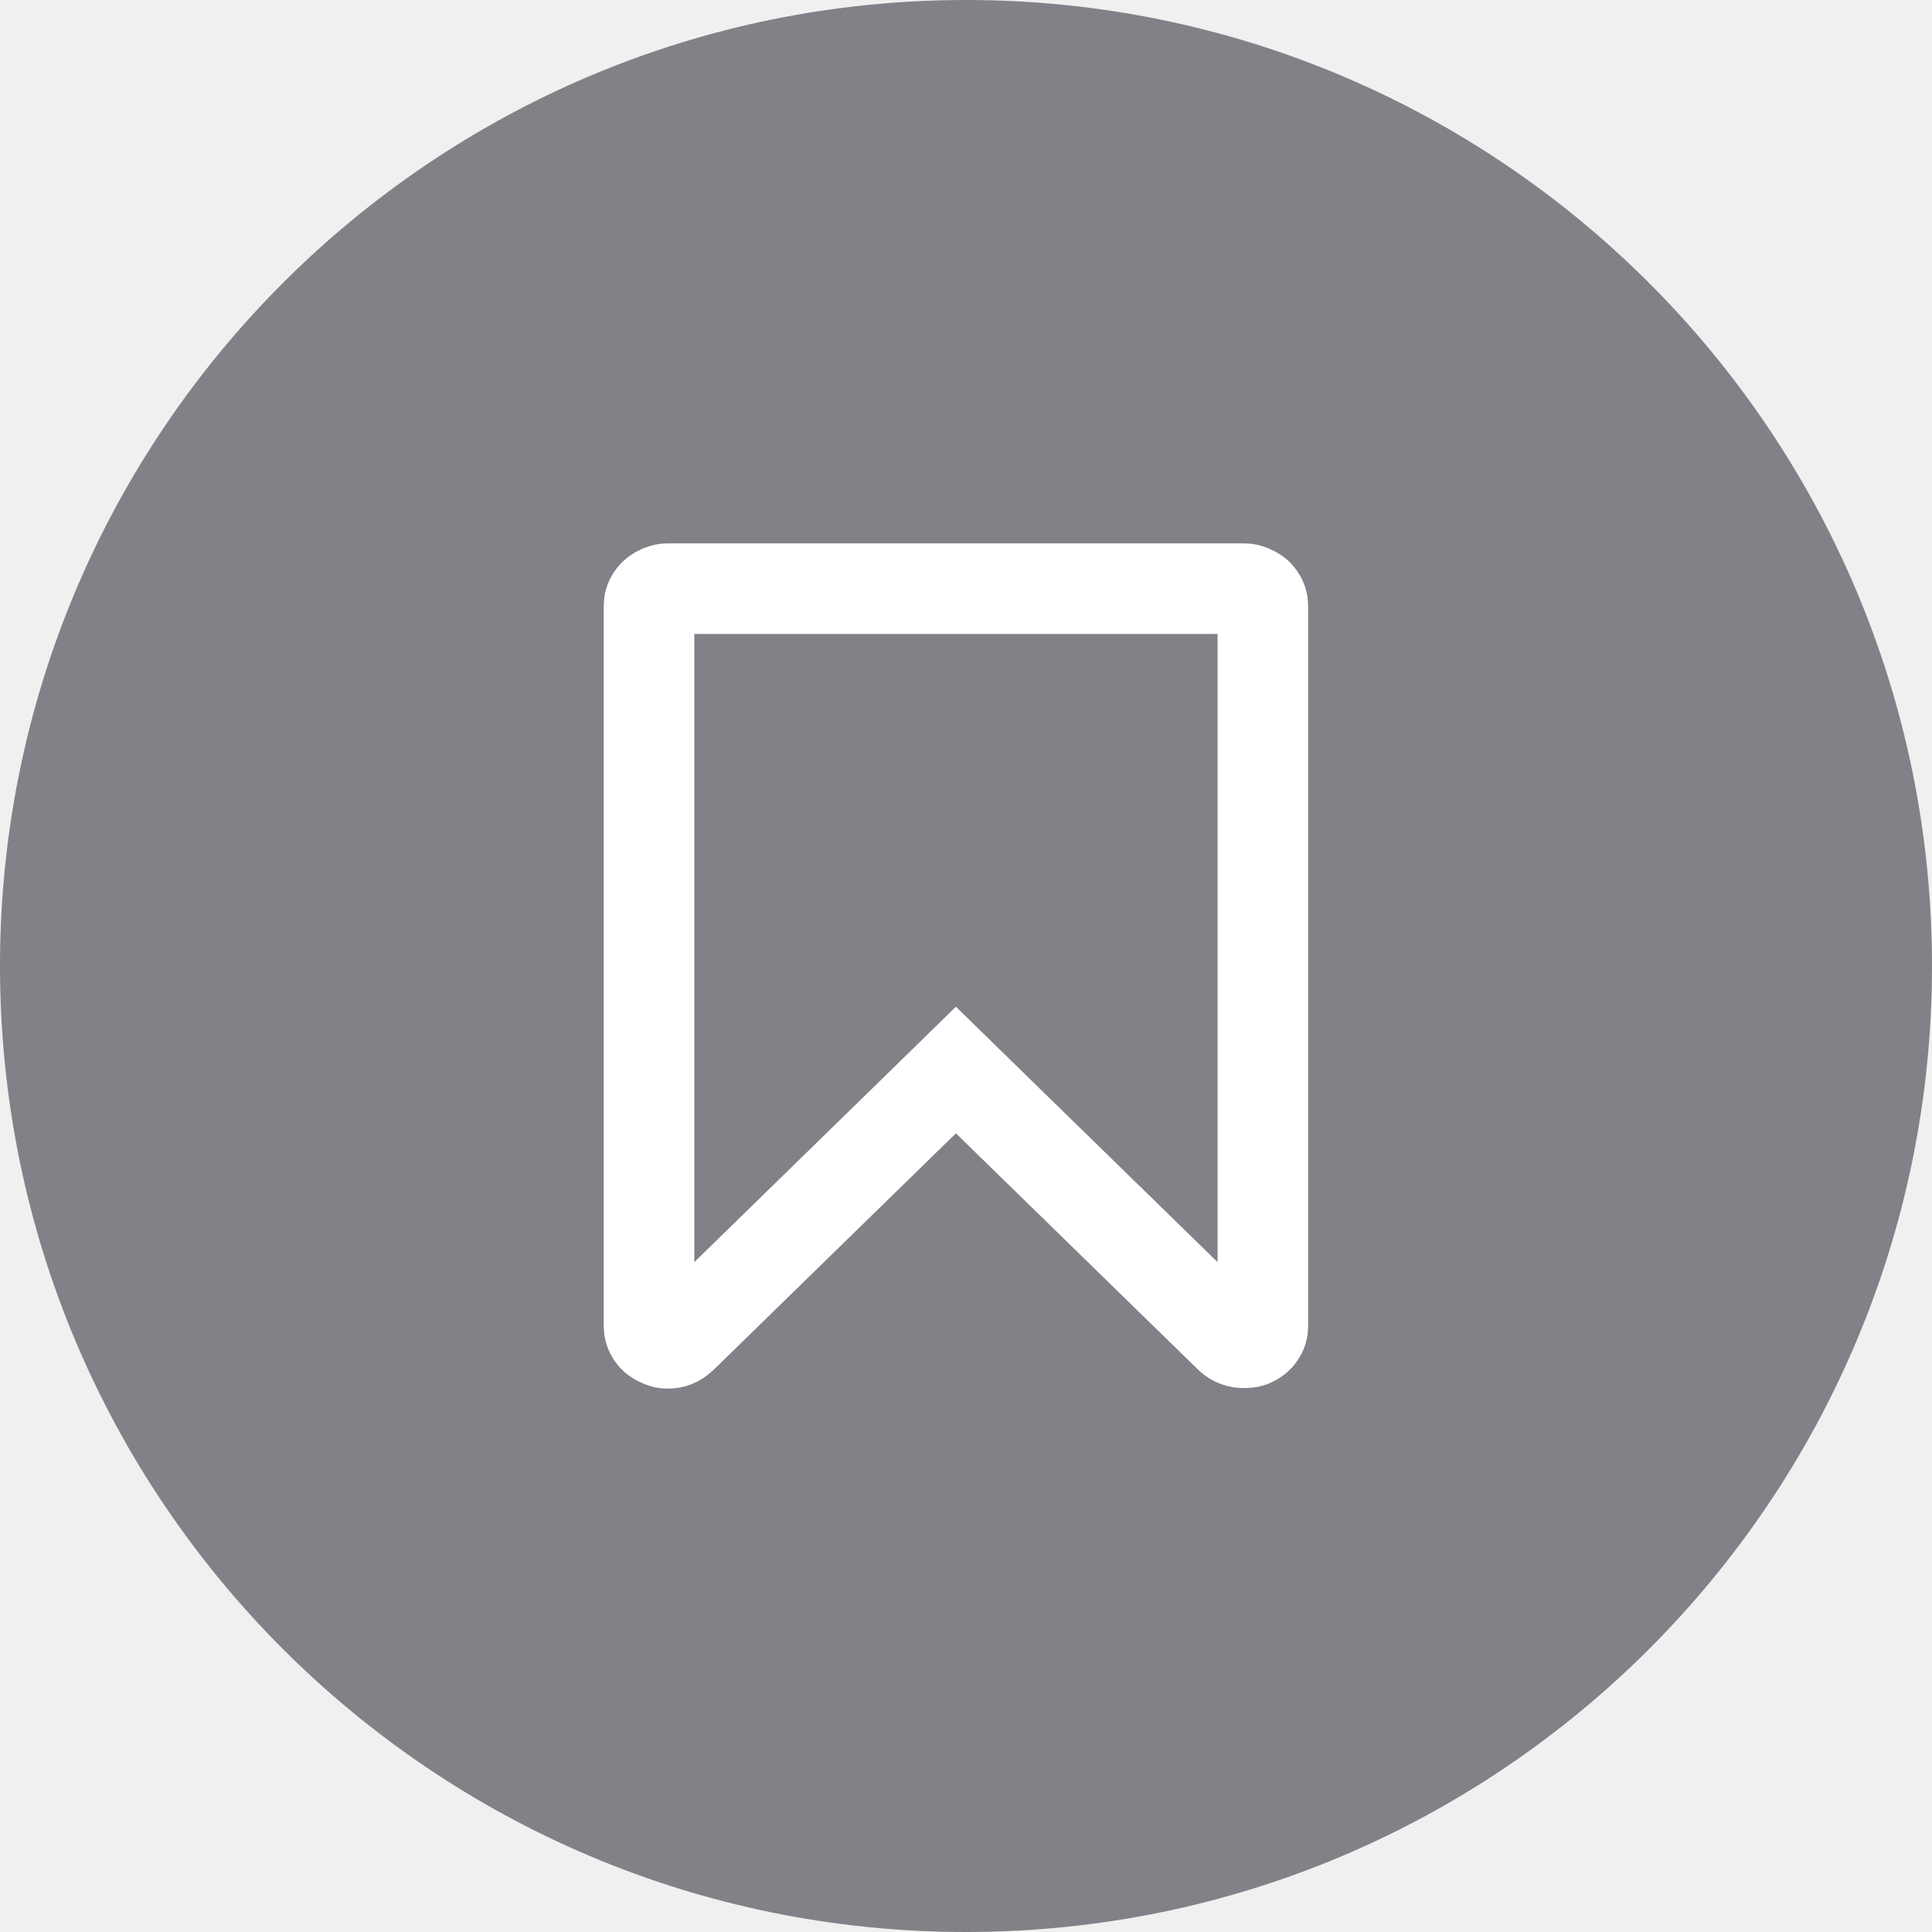
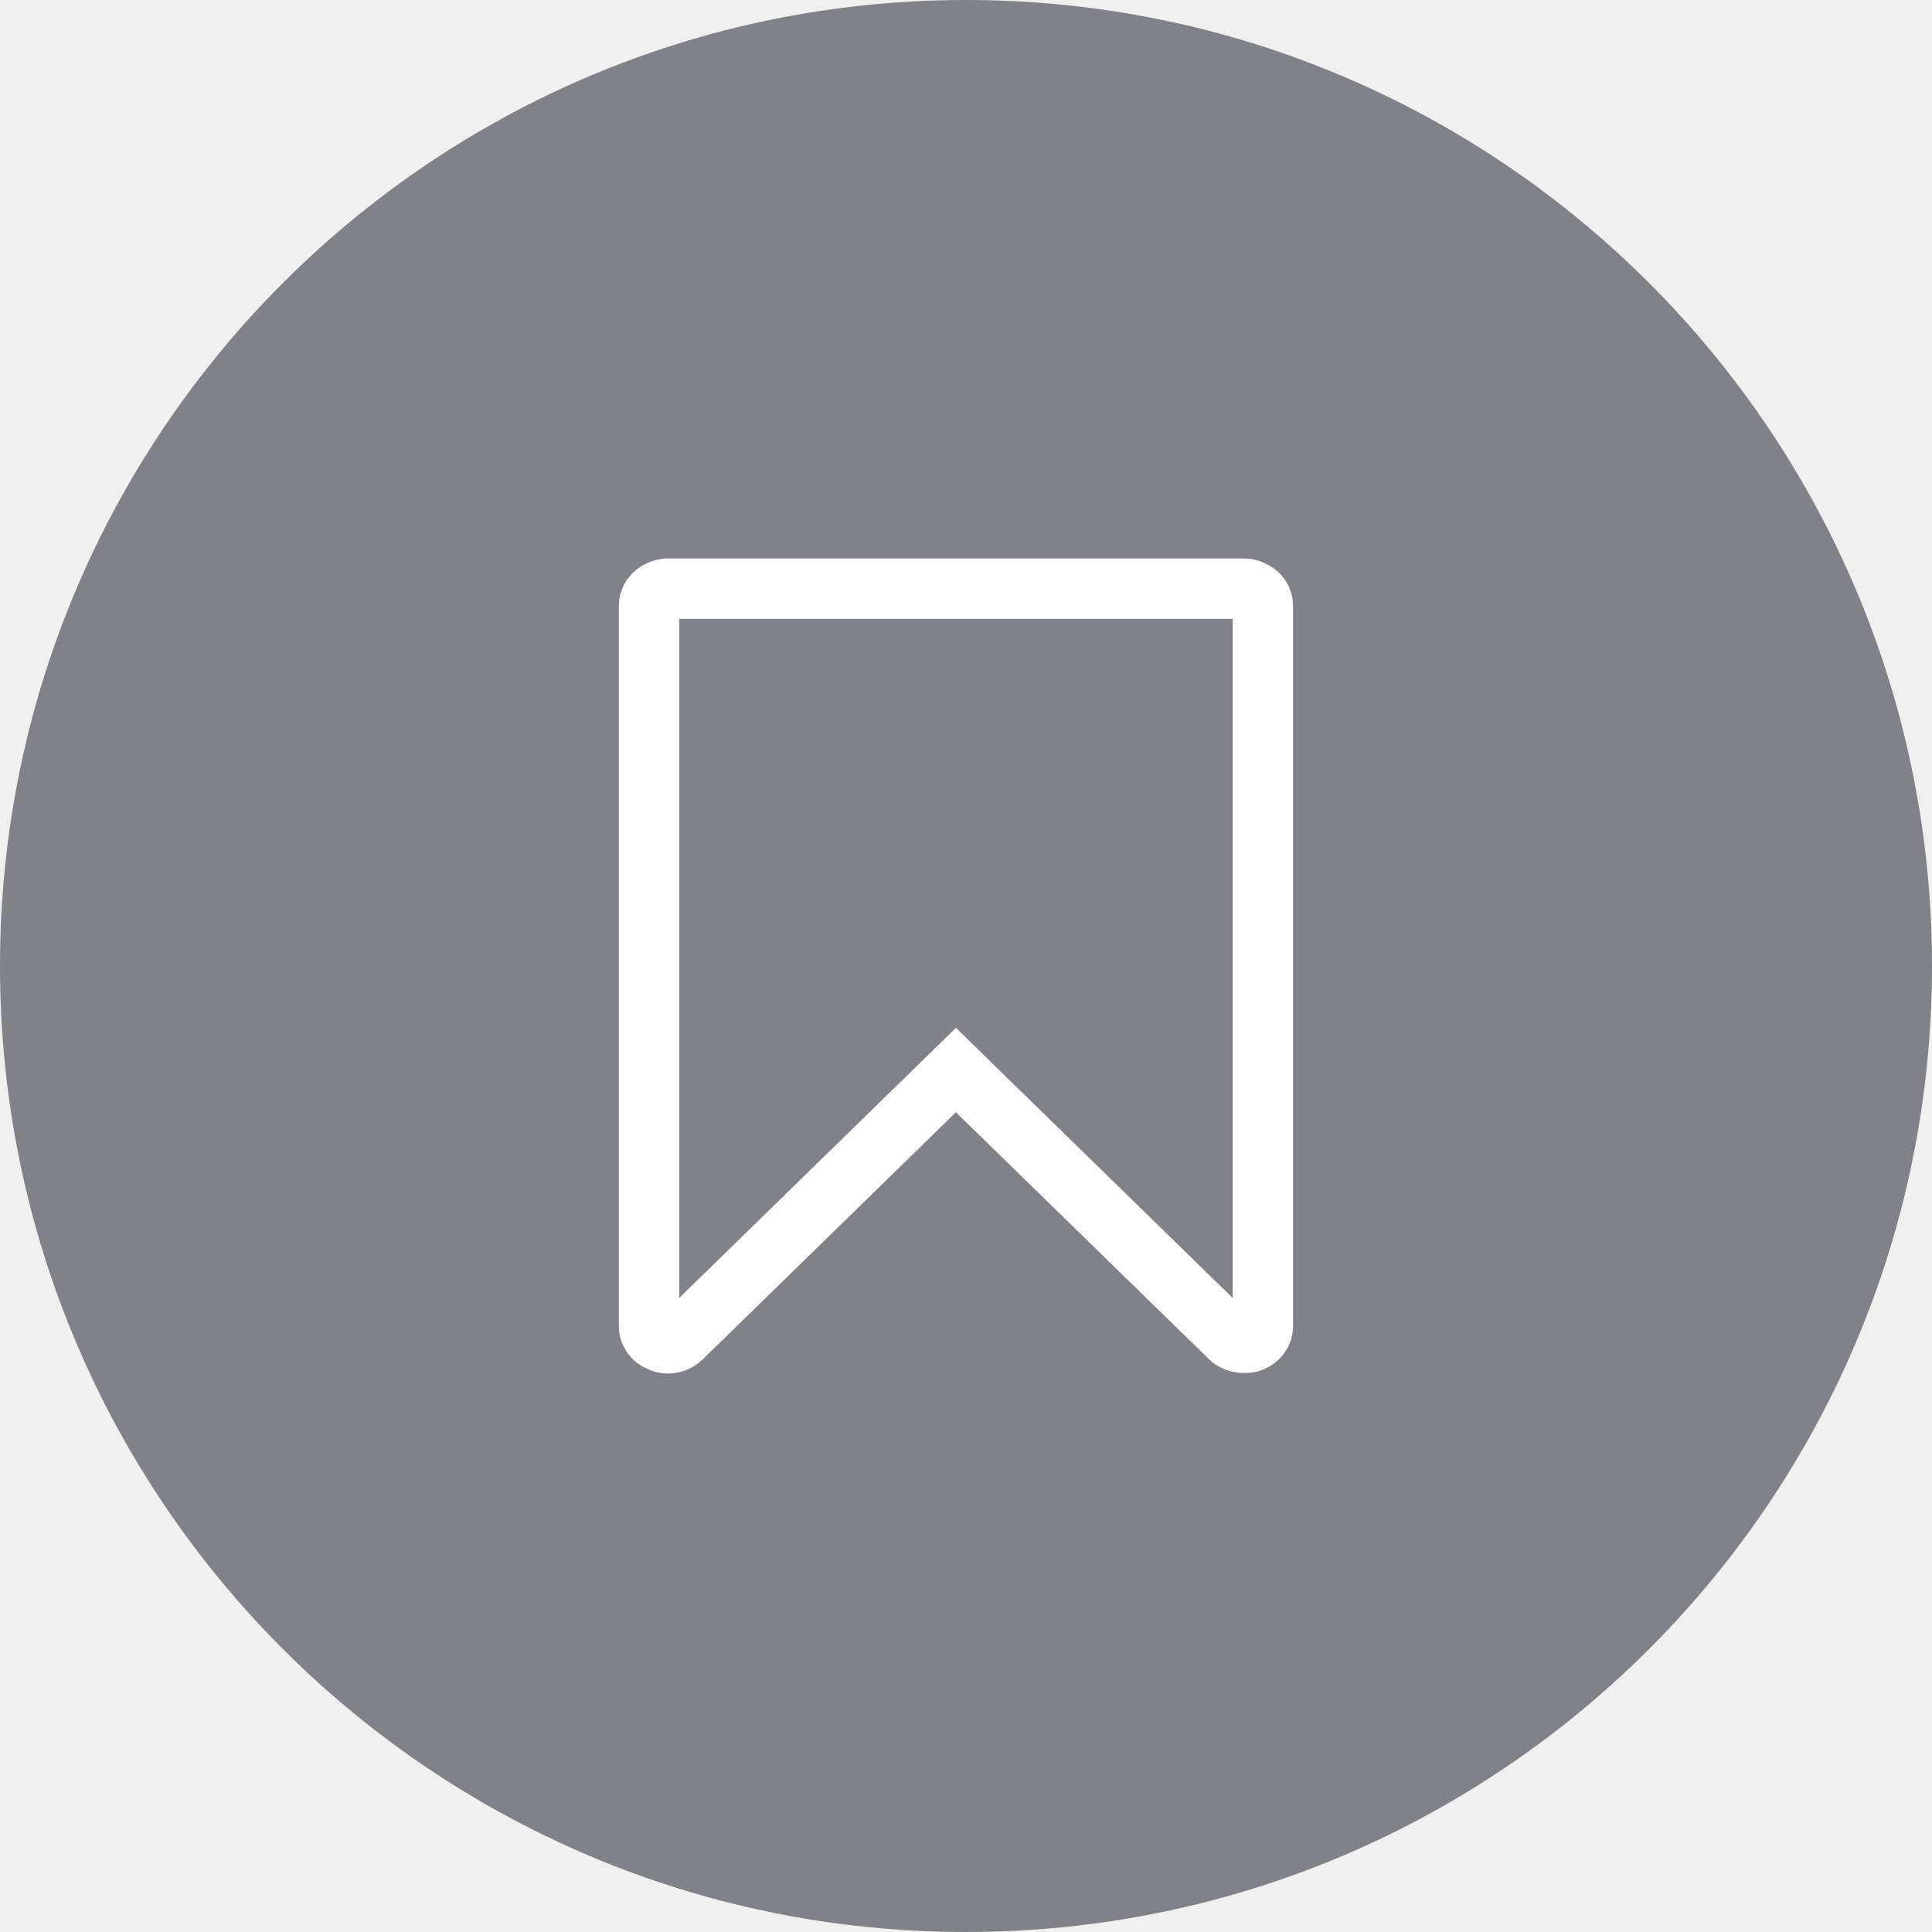
<svg xmlns="http://www.w3.org/2000/svg" width="32" height="32" viewBox="0 0 32 32" fill="none">
  <circle opacity="0.501" cx="16" cy="16" r="16" fill="#10141E" />
-   <path d="M20.711 9.771L20.721 9.775L20.732 9.78C20.799 9.807 20.839 9.84 20.87 9.887C20.903 9.935 20.917 9.978 20.917 10.036V21.964C20.917 22.022 20.903 22.065 20.87 22.113C20.839 22.16 20.799 22.193 20.732 22.22L20.724 22.224L20.716 22.227C20.711 22.229 20.681 22.241 20.609 22.241C20.509 22.241 20.44 22.214 20.369 22.15L16.357 18.235L15.833 17.723L15.309 18.235L11.297 22.151C11.213 22.228 11.142 22.25 11.057 22.25C11.02 22.25 10.988 22.243 10.956 22.229L10.945 22.224L10.935 22.22C10.867 22.193 10.828 22.16 10.796 22.113C10.764 22.065 10.75 22.022 10.75 21.964V10.036C10.75 9.978 10.764 9.935 10.796 9.887C10.828 9.84 10.867 9.807 10.935 9.78L10.945 9.775L10.956 9.771C10.988 9.757 11.02 9.75 11.057 9.75H20.609C20.647 9.75 20.678 9.757 20.711 9.771Z" stroke="white" stroke-width="1.5" />
+   <path d="M20.711 9.771L20.721 9.775L20.732 9.78C20.799 9.807 20.839 9.84 20.87 9.887C20.903 9.935 20.917 9.978 20.917 10.036V21.964C20.917 22.022 20.903 22.065 20.87 22.113C20.839 22.16 20.799 22.193 20.732 22.22L20.724 22.224L20.716 22.227C20.711 22.229 20.681 22.241 20.609 22.241C20.509 22.241 20.44 22.214 20.369 22.15L16.357 18.235L15.833 17.723L15.309 18.235L11.297 22.151C11.213 22.228 11.142 22.25 11.057 22.25C11.02 22.25 10.988 22.243 10.956 22.229L10.945 22.224L10.935 22.22C10.867 22.193 10.828 22.16 10.796 22.113C10.764 22.065 10.75 22.022 10.75 21.964V10.036C10.75 9.978 10.764 9.935 10.796 9.887C10.828 9.84 10.867 9.807 10.935 9.78L10.945 9.775L10.956 9.771C10.988 9.757 11.02 9.75 11.057 9.75H20.609C20.647 9.75 20.678 9.757 20.711 9.771Z" stroke="white" />
</svg>
